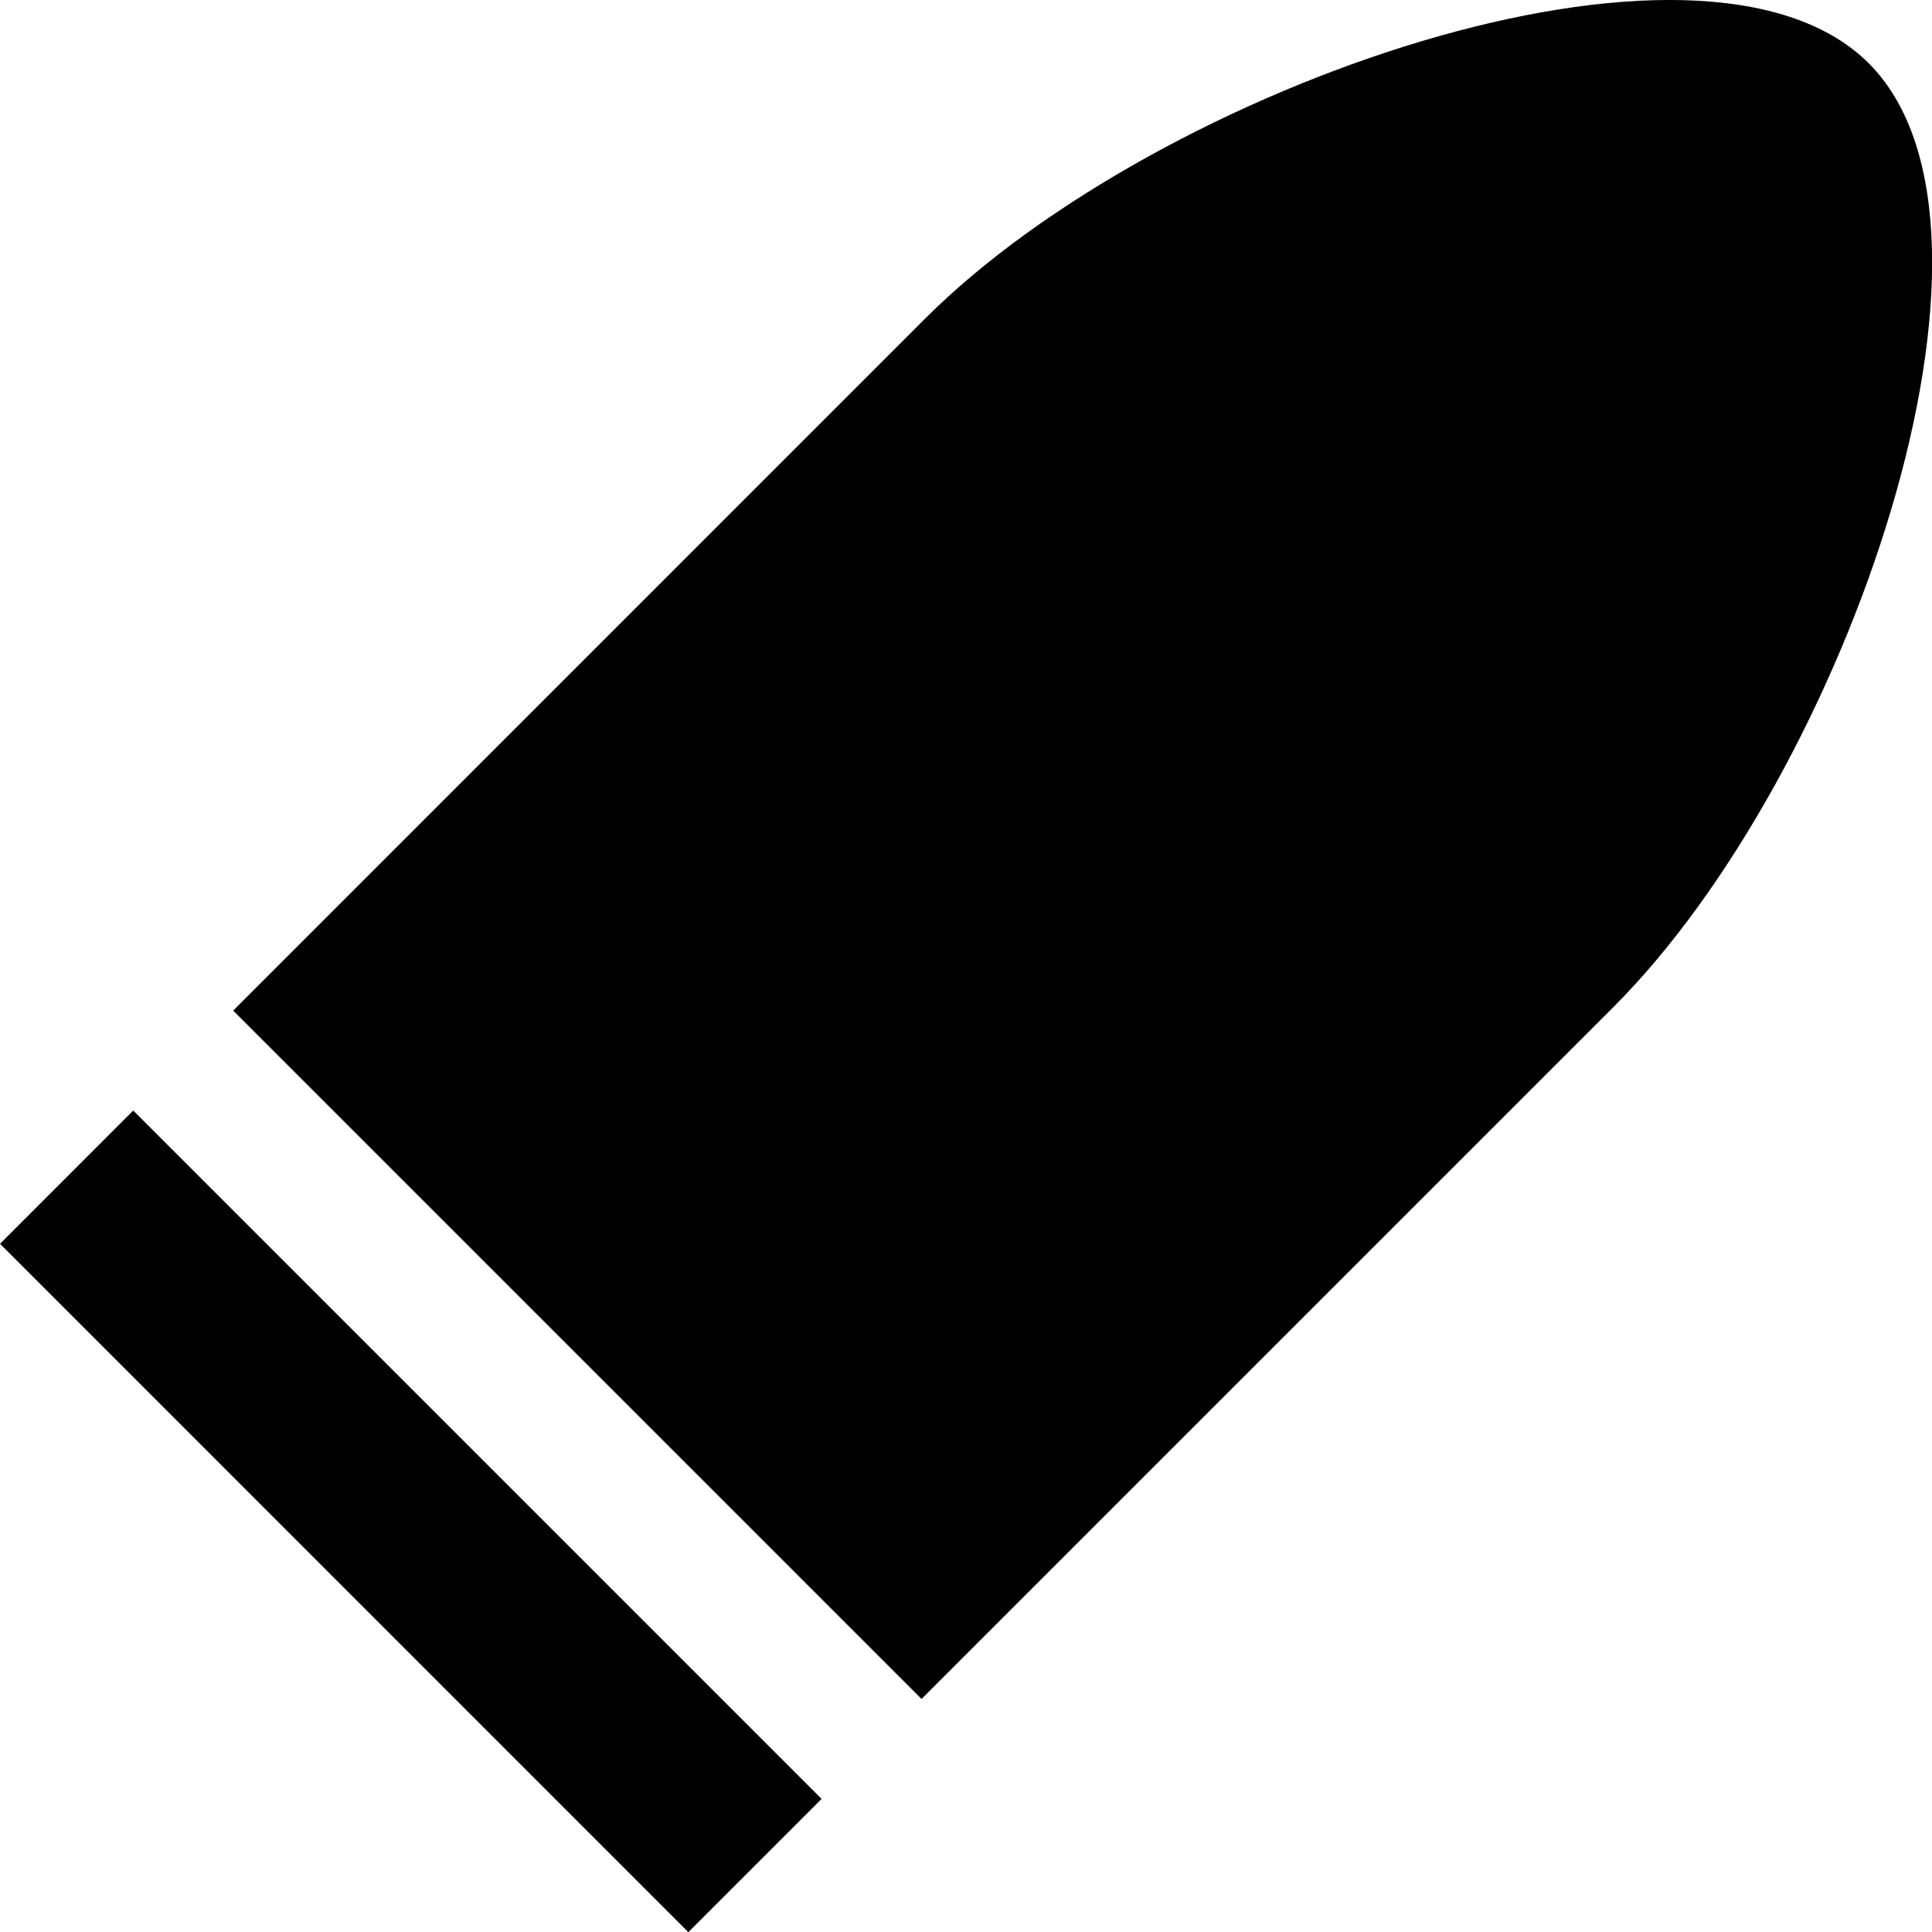
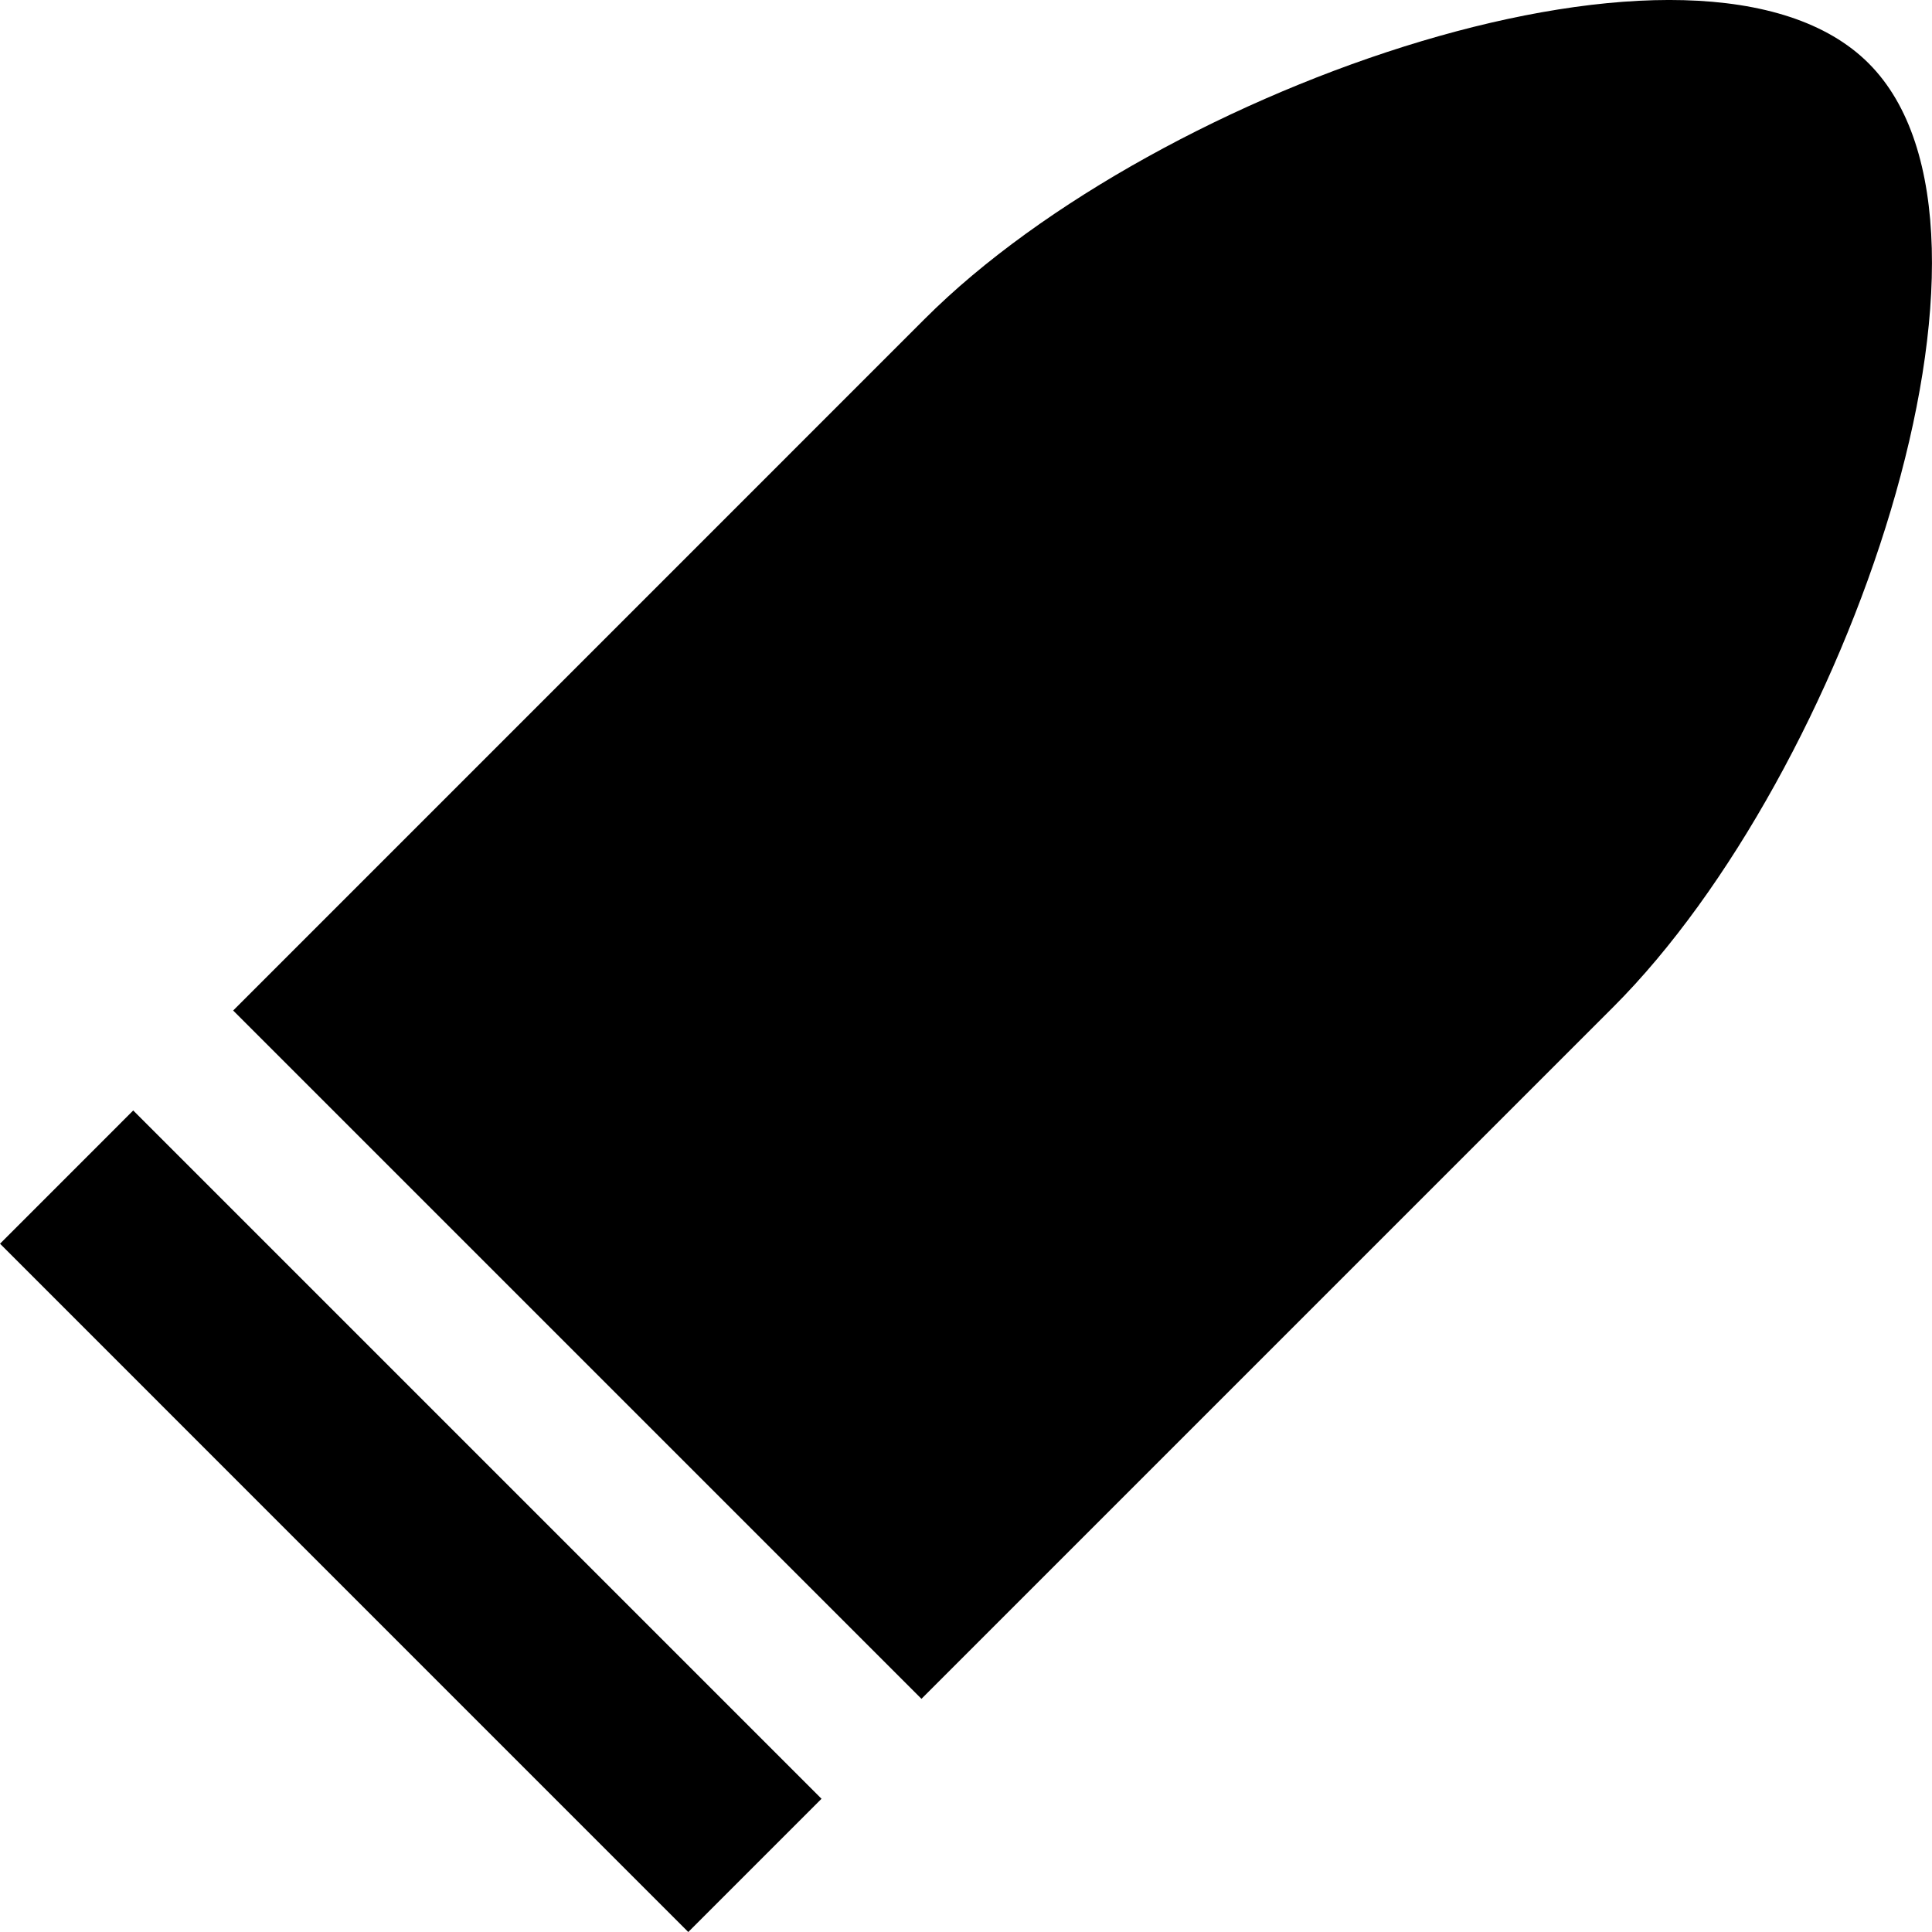
- <svg xmlns="http://www.w3.org/2000/svg" version="1.1" id="_x32_" xml:space="preserve">
+ <svg xmlns="http://www.w3.org/2000/svg" version="1.1" id="_x32_" width="800px" height="800px" viewBox="0 0 512 512" xml:space="preserve">
+   <style type="text/css">
+ 
+ 	.st0{fill:#000000;}
+ 
+ </style>
  <g>
    <path class="st0" d="M495.212,16.785c-44.125-44.141-188.297,5.875-250.078,67.656S61.79,267.8,61.79,267.8l182.406,182.407   c0,0,121.563-121.579,183.359-183.36C489.321,205.082,539.337,60.91,495.212,16.785z" />
    <polygon class="st0" points="0.009,329.597 182.399,512.004 217.712,476.691 35.306,294.285  " />
  </g>
</svg>
